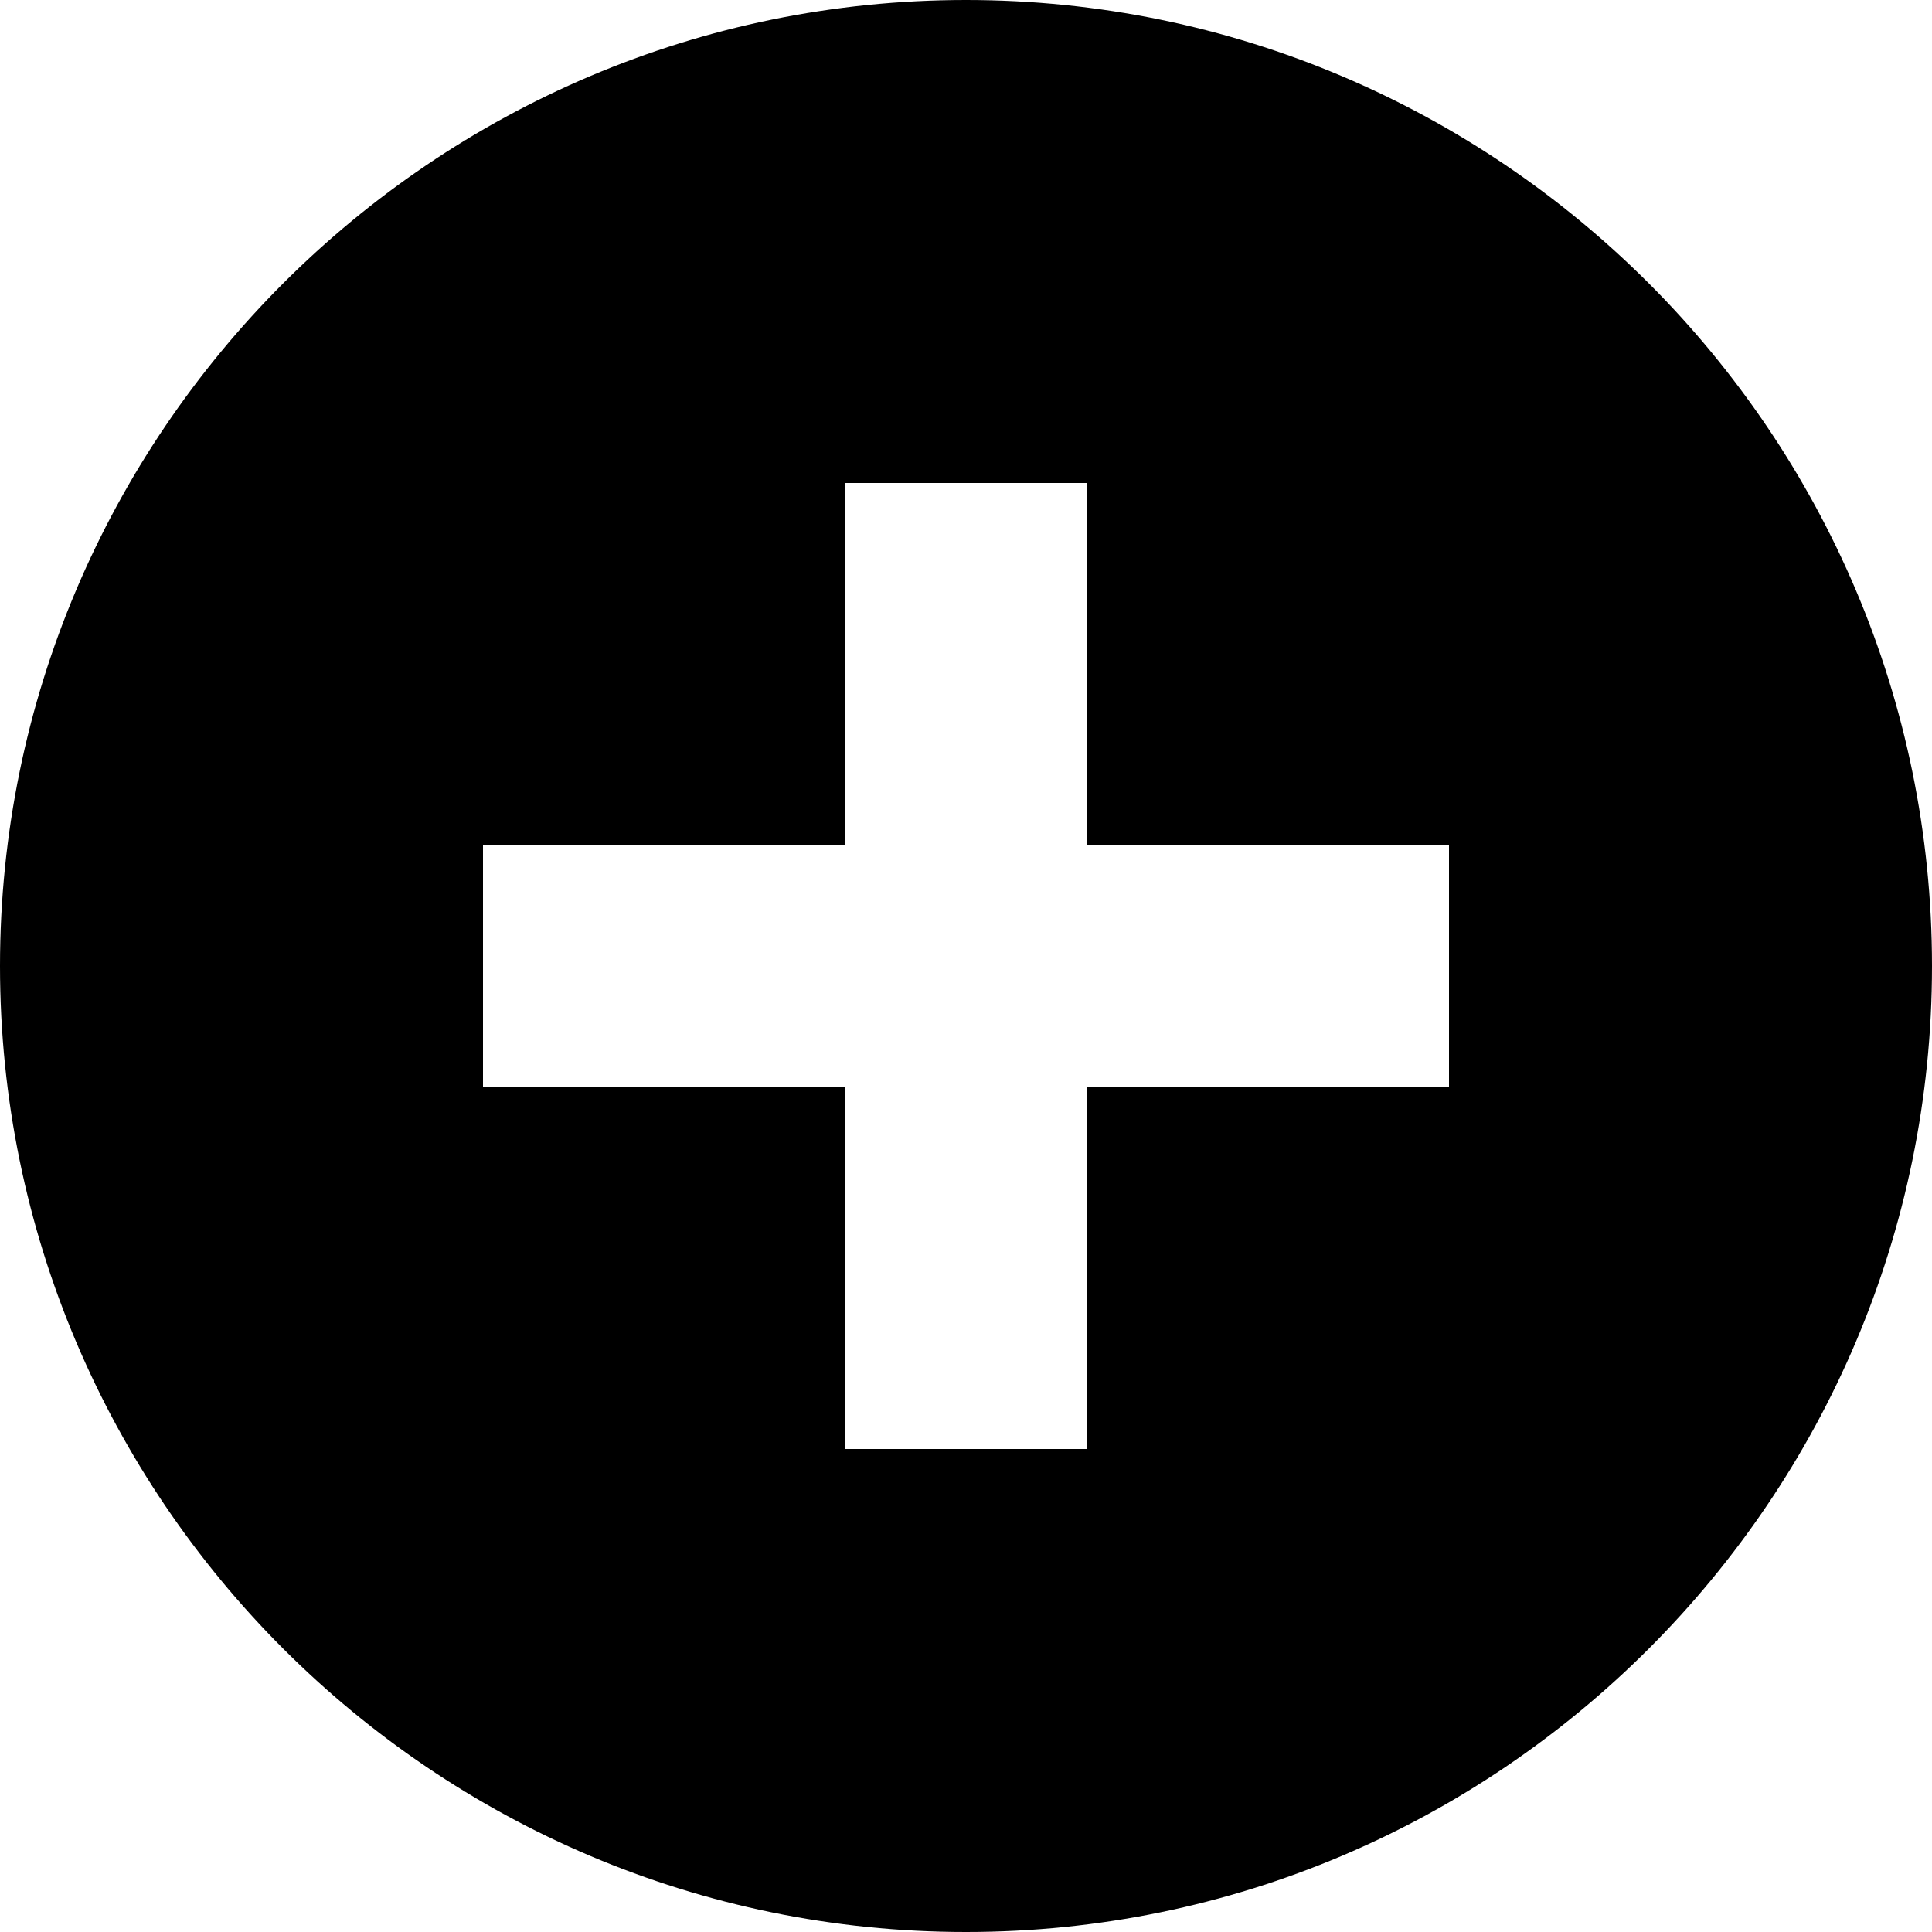
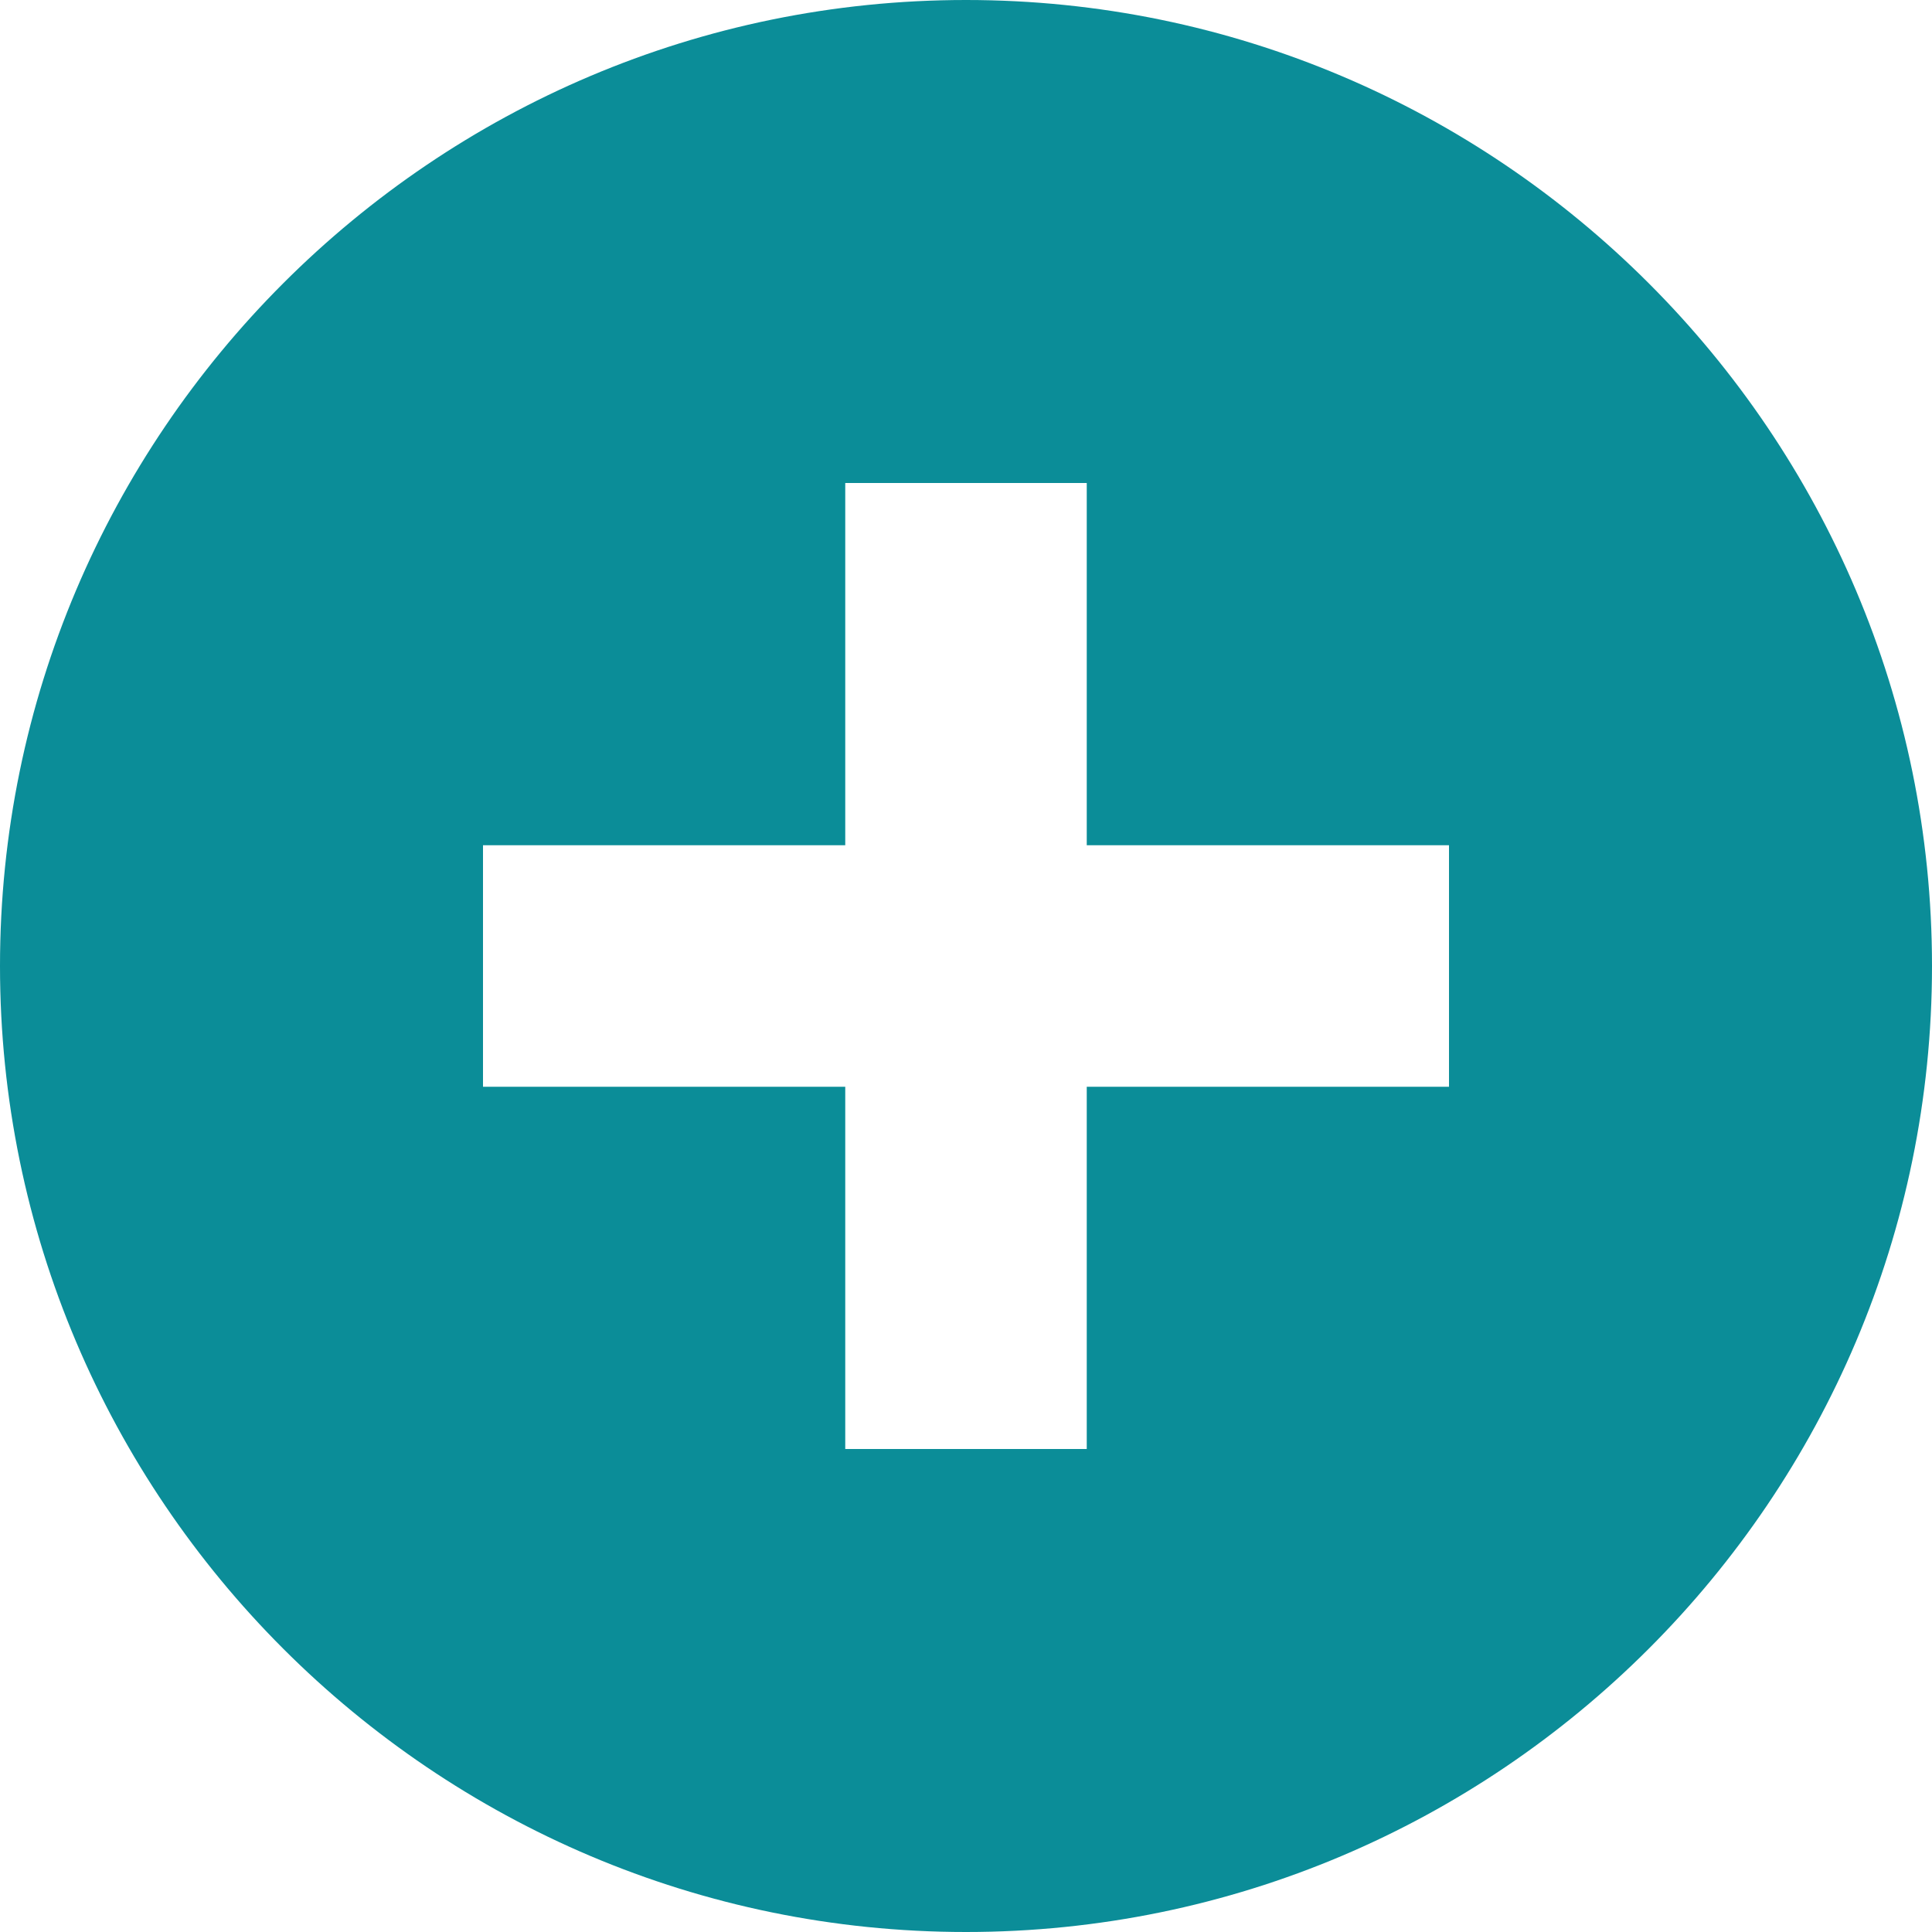
- <svg xmlns="http://www.w3.org/2000/svg" id="Capa_1" enable-background="new 0 0 515.556 515.556" height="512" viewBox="0 0 515.556 515.556" width="512">
+ <svg xmlns="http://www.w3.org/2000/svg" id="Capa_1" enable-background="new 0 0 515.556 515.556" height="512" fill="#0B8D98" viewBox="0 0 515.556 515.556" width="512">
  <path d="m257.778 0c-142.137 0-257.778 115.641-257.778 257.778s115.641 257.778 257.778 257.778 257.778-115.641 257.778-257.778-115.642-257.778-257.778-257.778zm128.889 290h-96.667v96.667h-64.444v-96.667h-96.667v-64.444h96.667v-96.667h64.444v96.667h96.667z" />
</svg>
